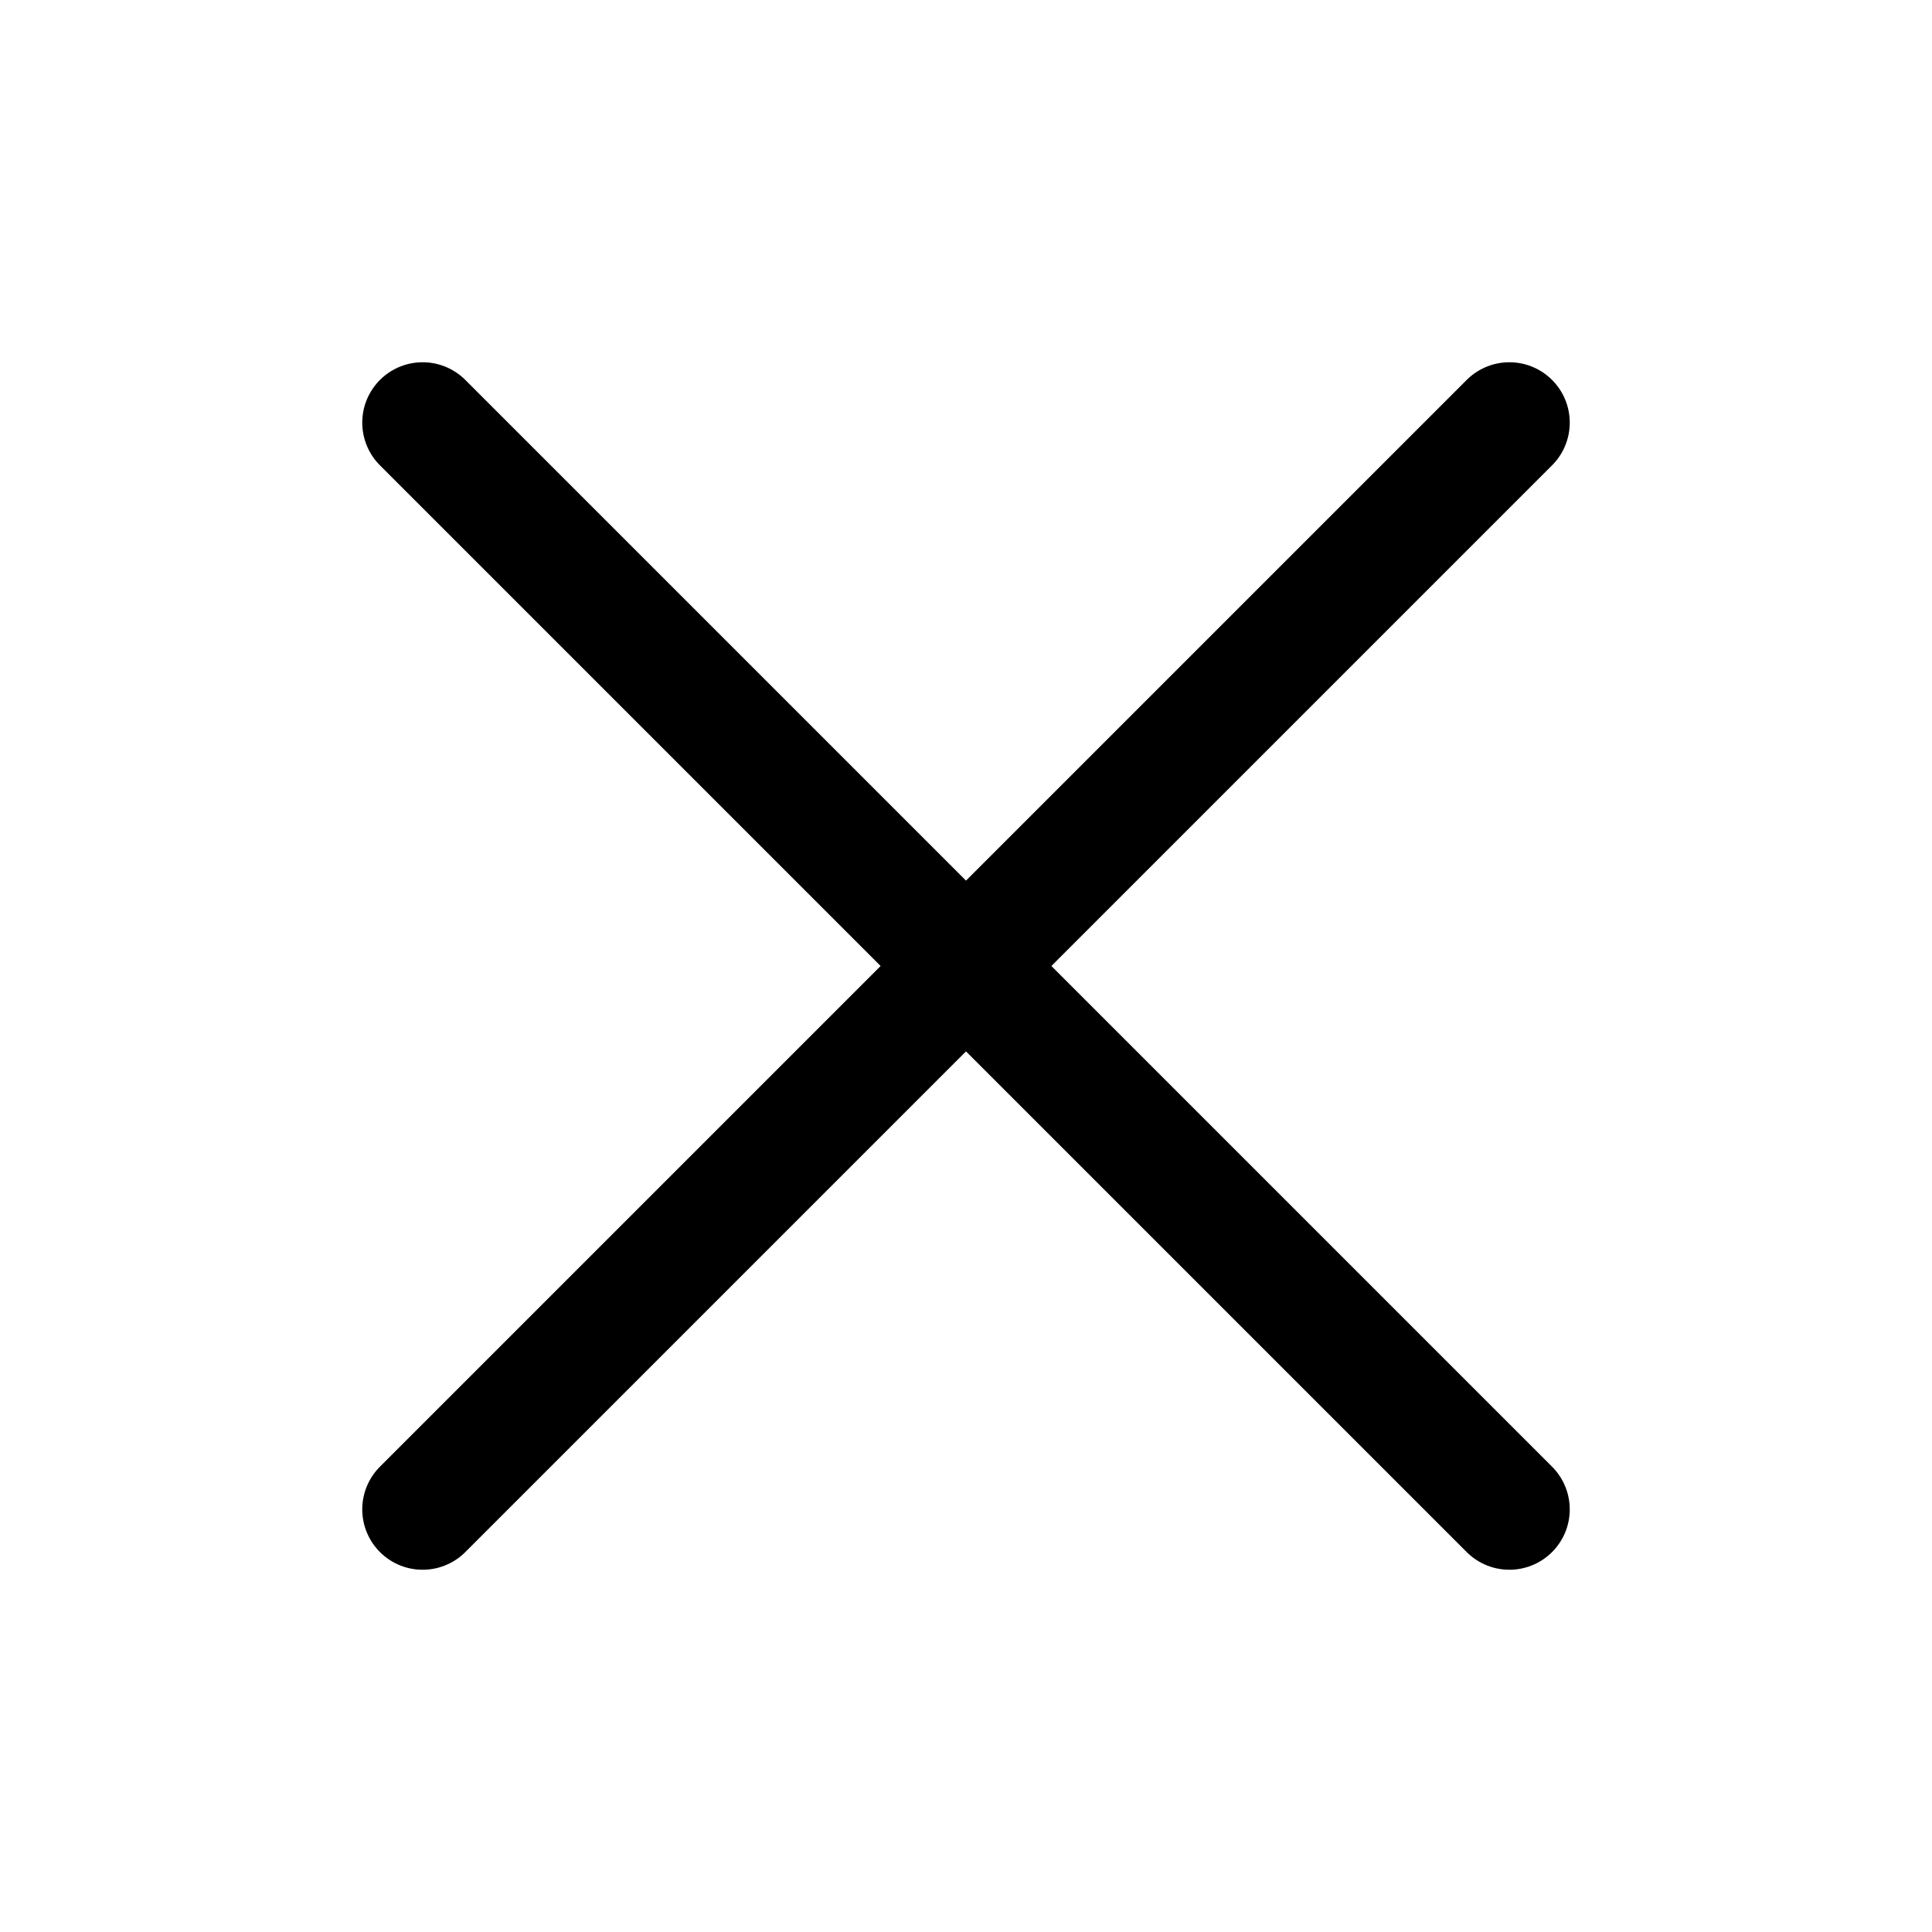
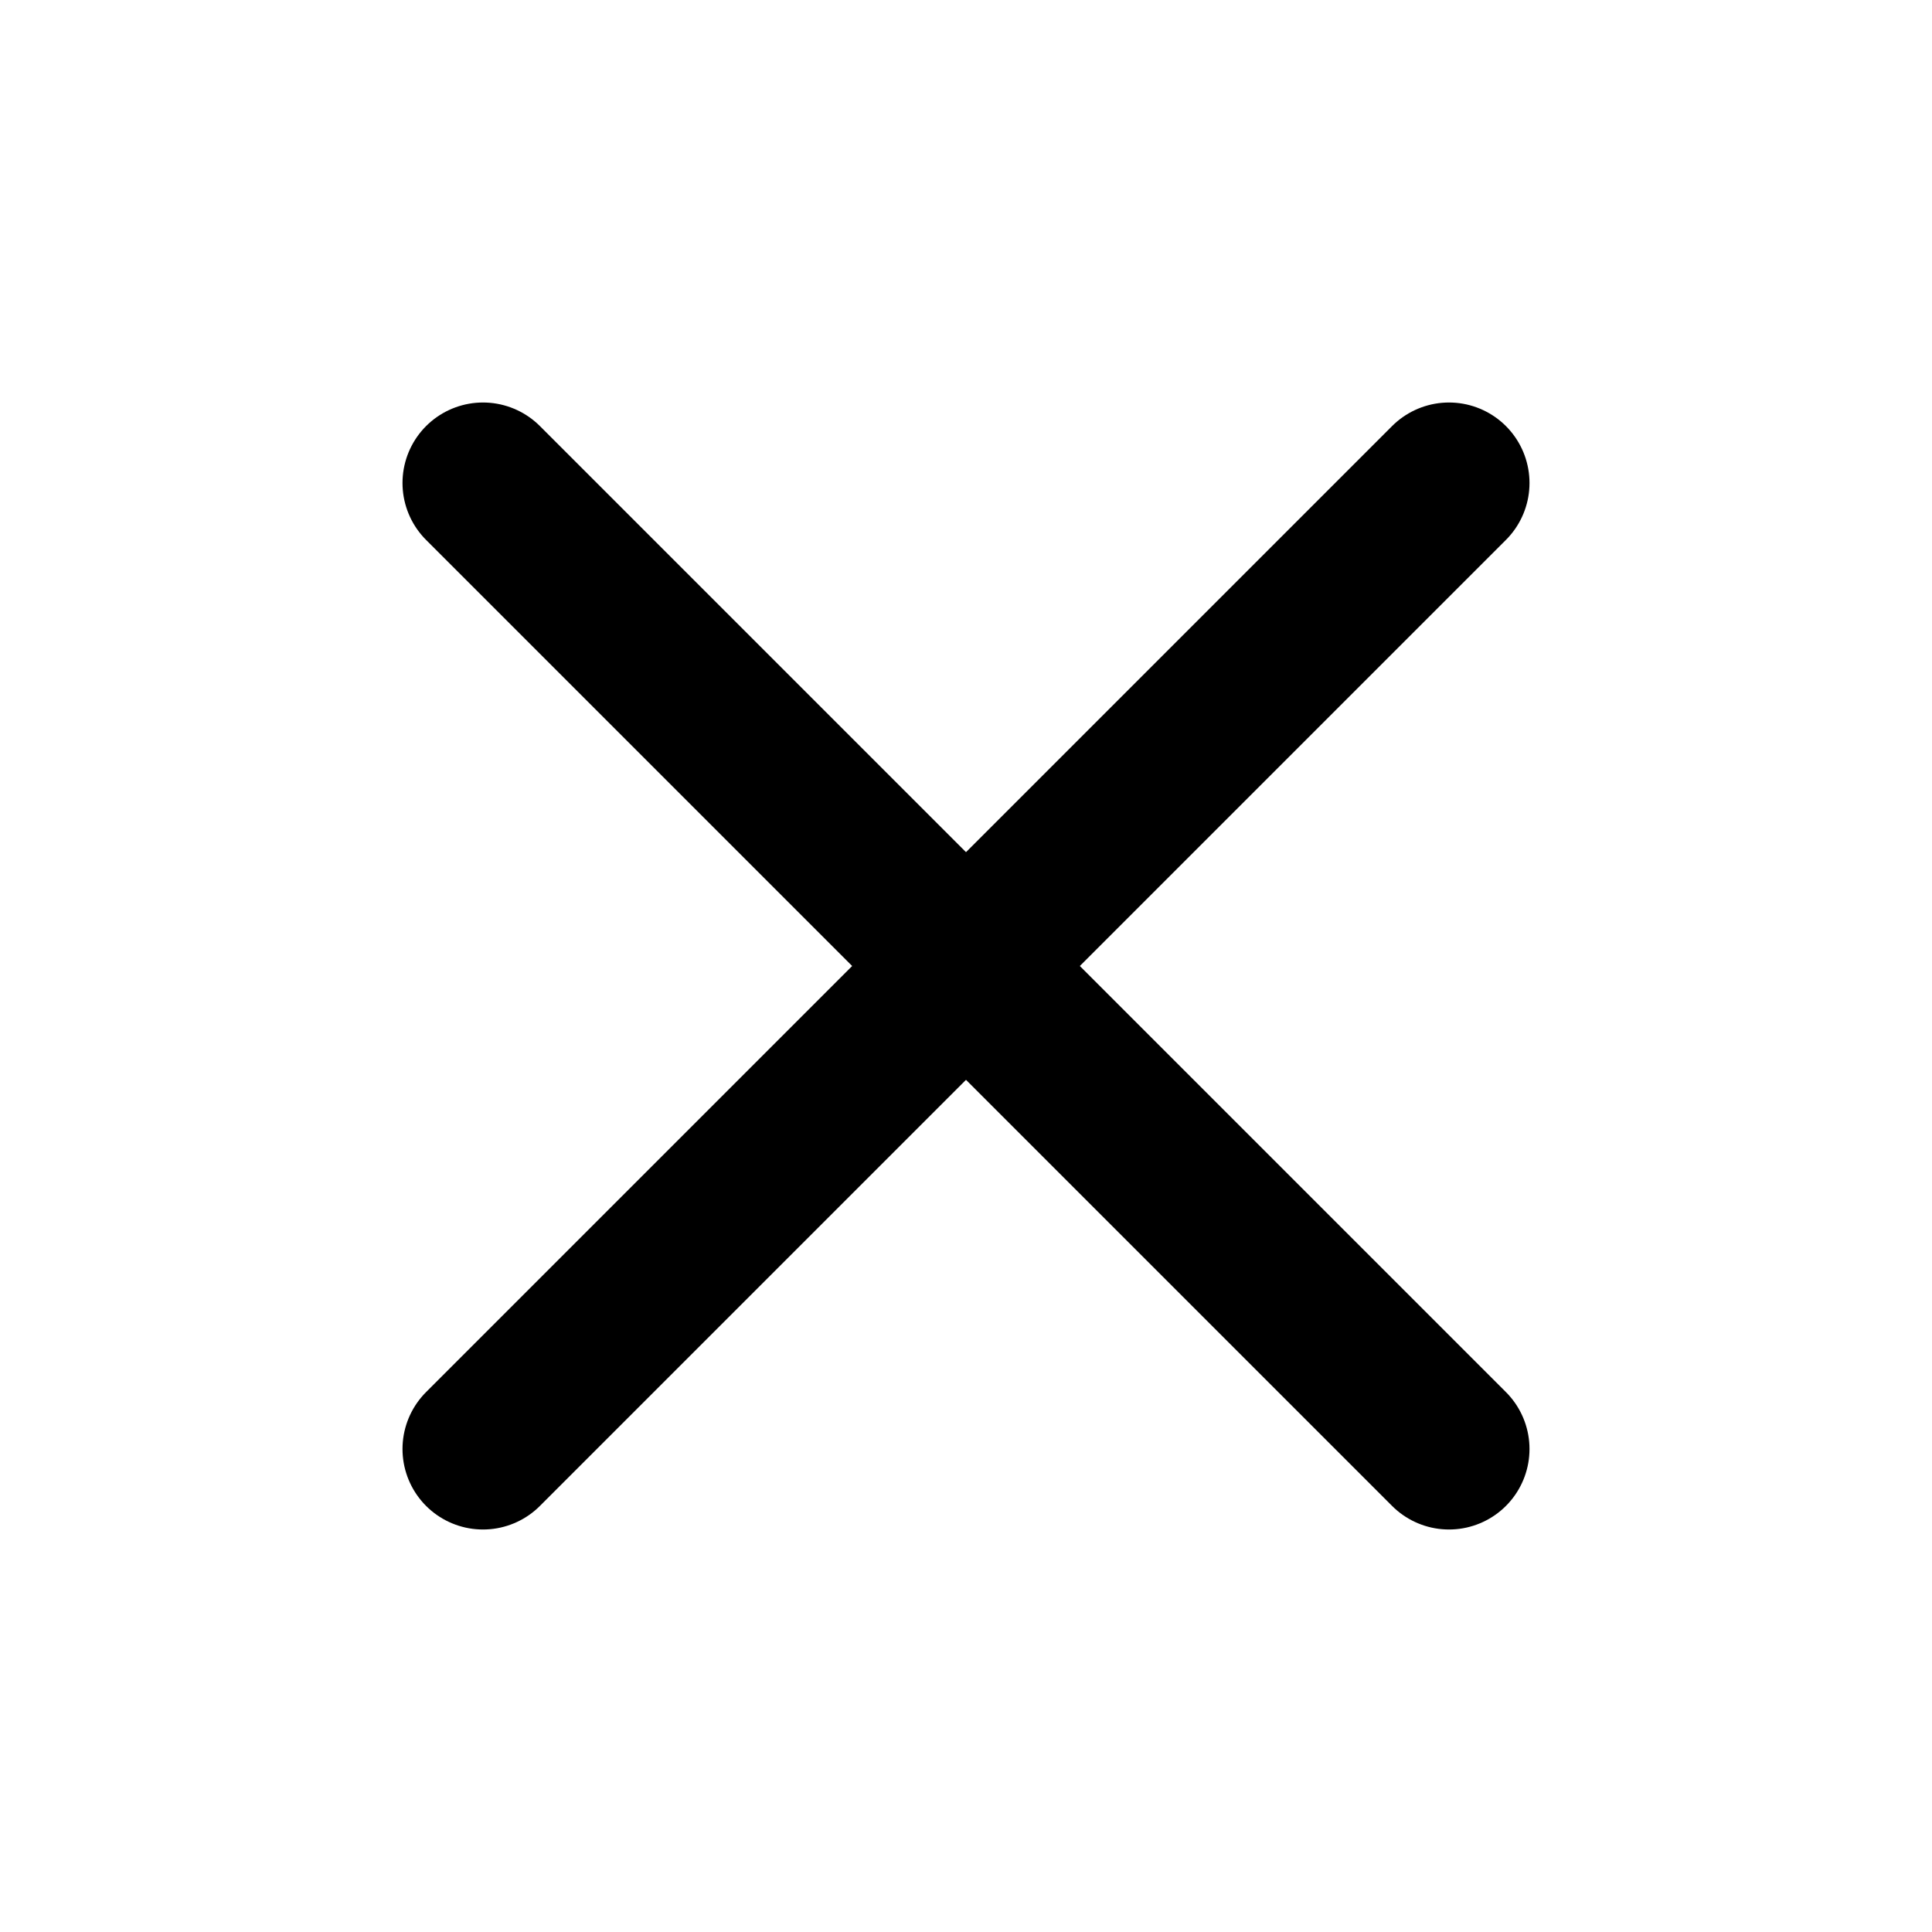
- <svg xmlns="http://www.w3.org/2000/svg" viewBox="0 0 32 32">
-   <defs>
-     <style>.cls-1{fill:none;stroke:#000;stroke-linecap:round;stroke-linejoin:round;stroke-width:2px;}</style>
-   </defs>
-   <g id="cross">
-     <line class="cls-1" x1="7" x2="25" y1="7" y2="25" />
-     <line class="cls-1" x1="7" x2="25" y1="25" y2="7" />
-   </g>
+ <svg xmlns="http://www.w3.org/2000/svg" width="24" height="24" viewBox="0 0 24 24" fill="none" stroke="currentColor" stroke-width="2" stroke-linecap="round" stroke-linejoin="round">
+   <line x1="18" y1="6" x2="6" y2="18" />
+   <line x1="6" y1="6" x2="18" y2="18" />
</svg>
